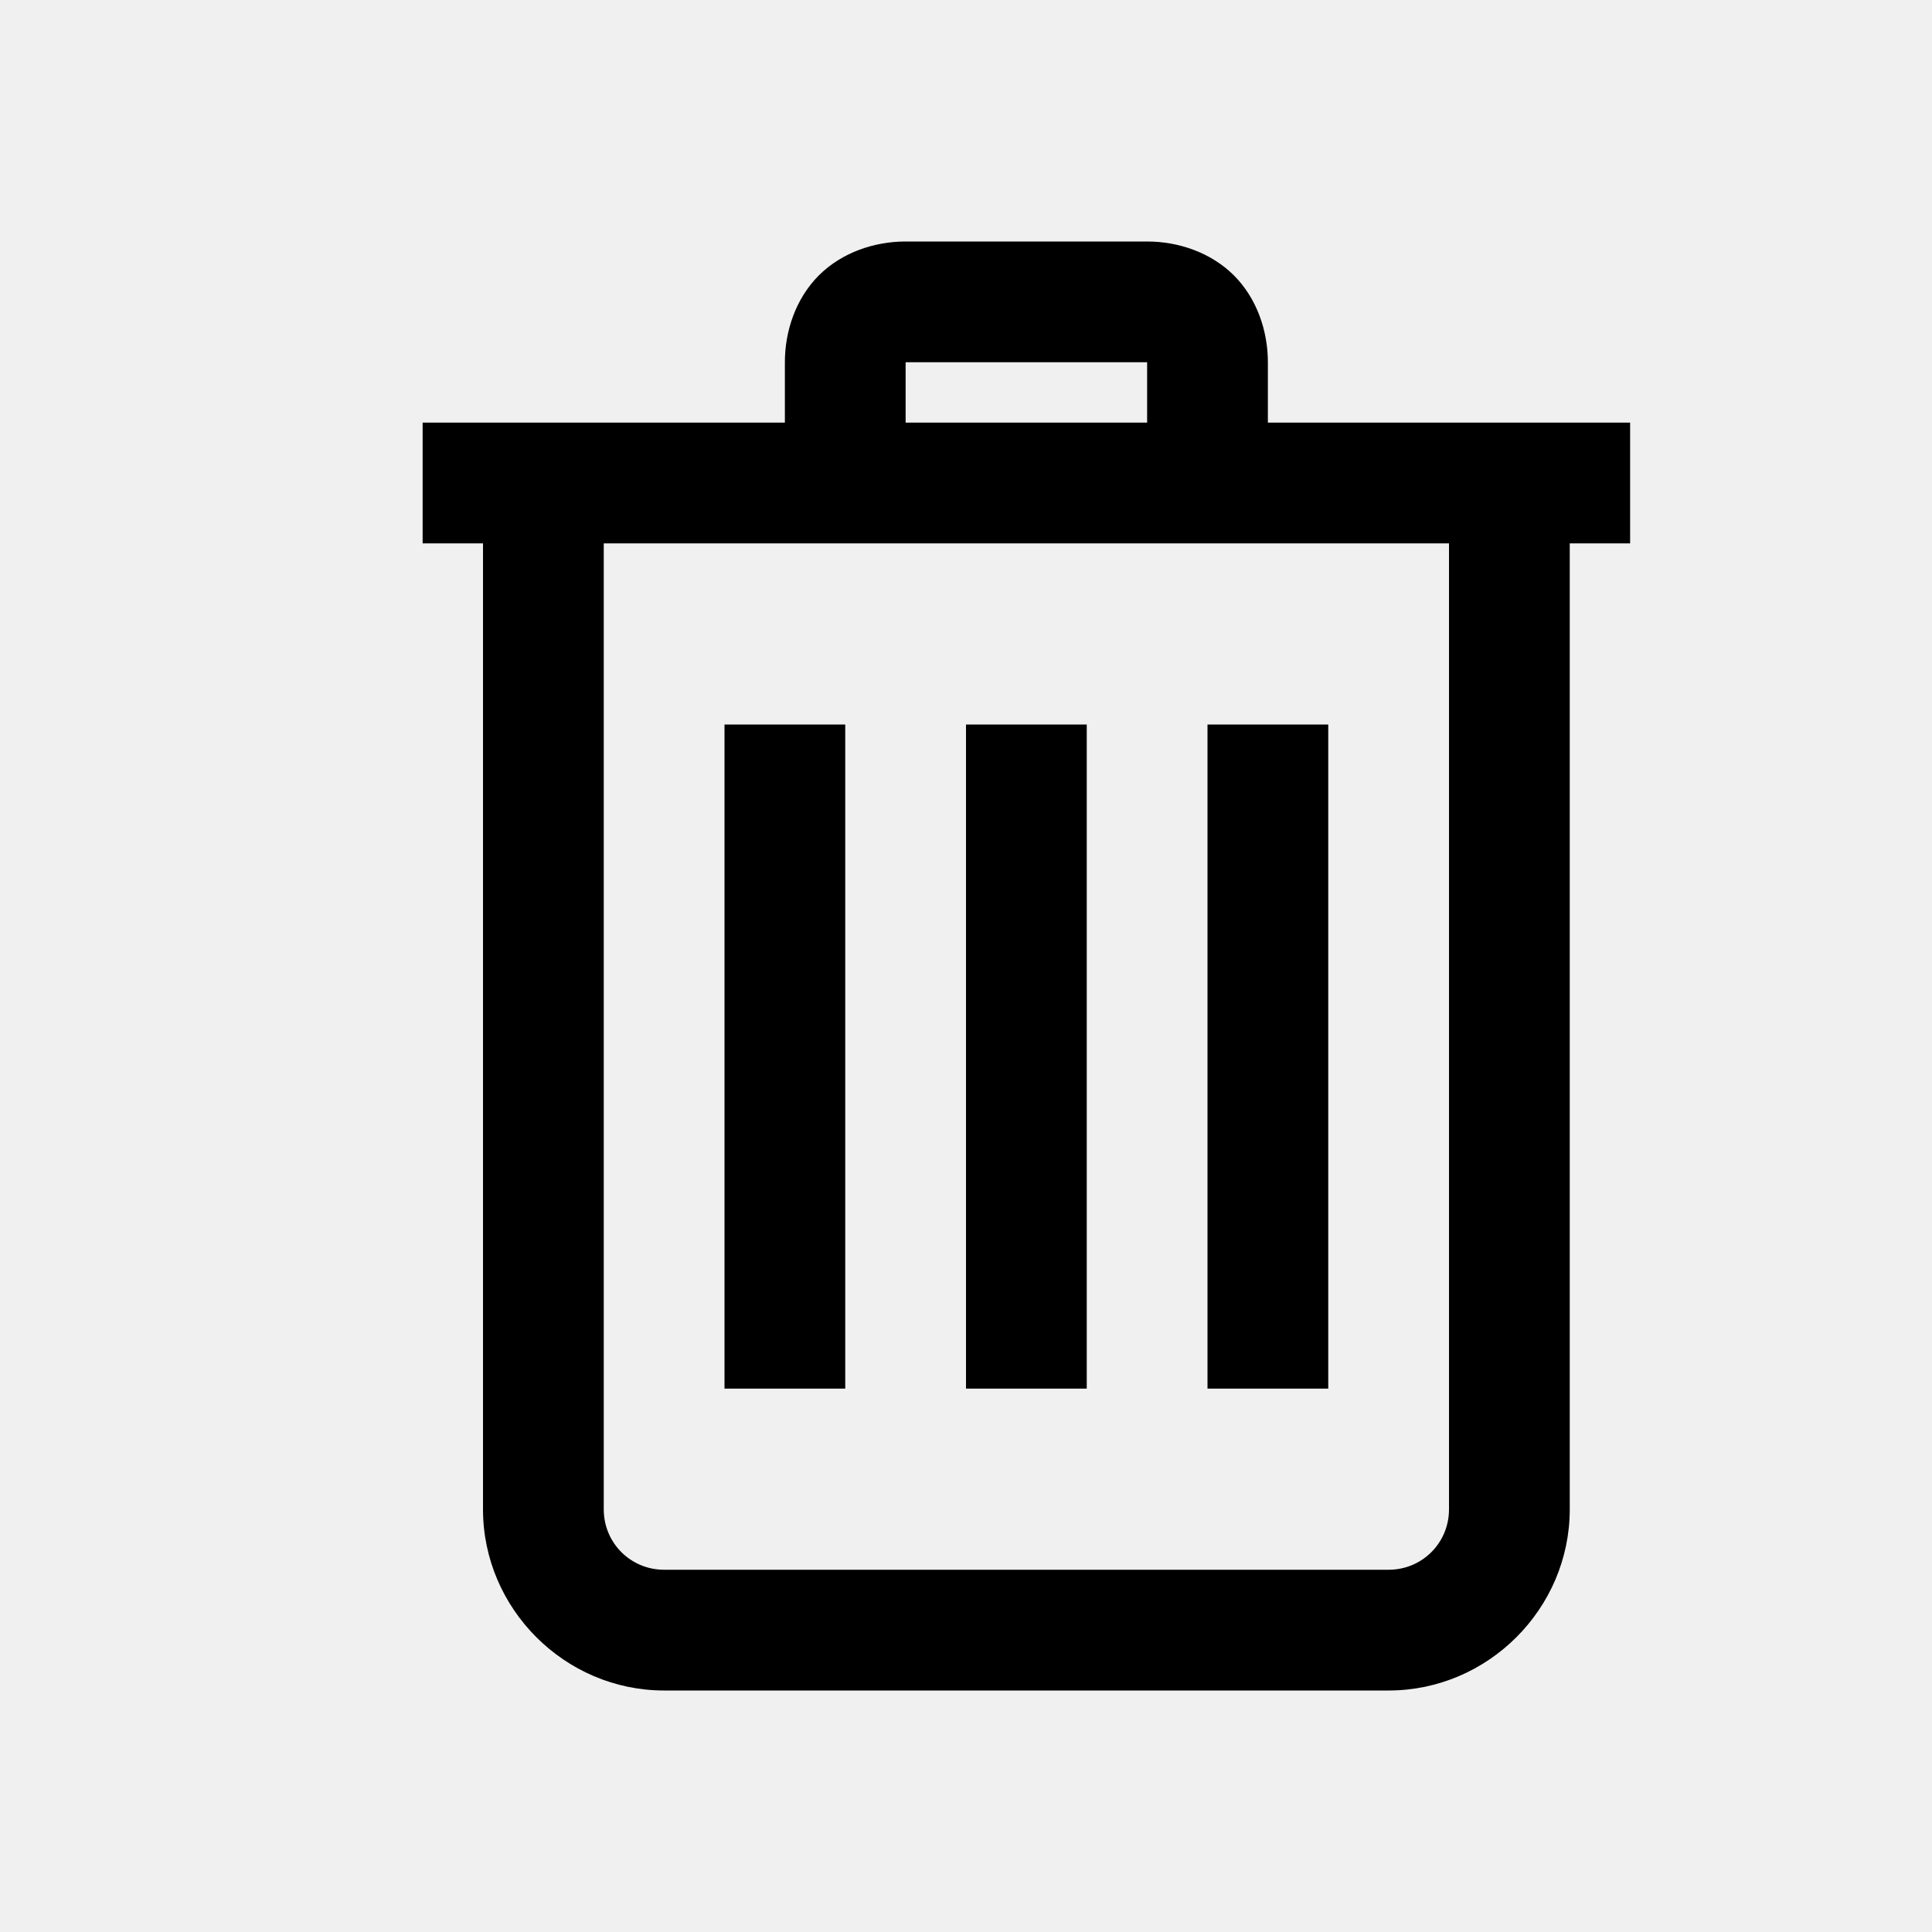
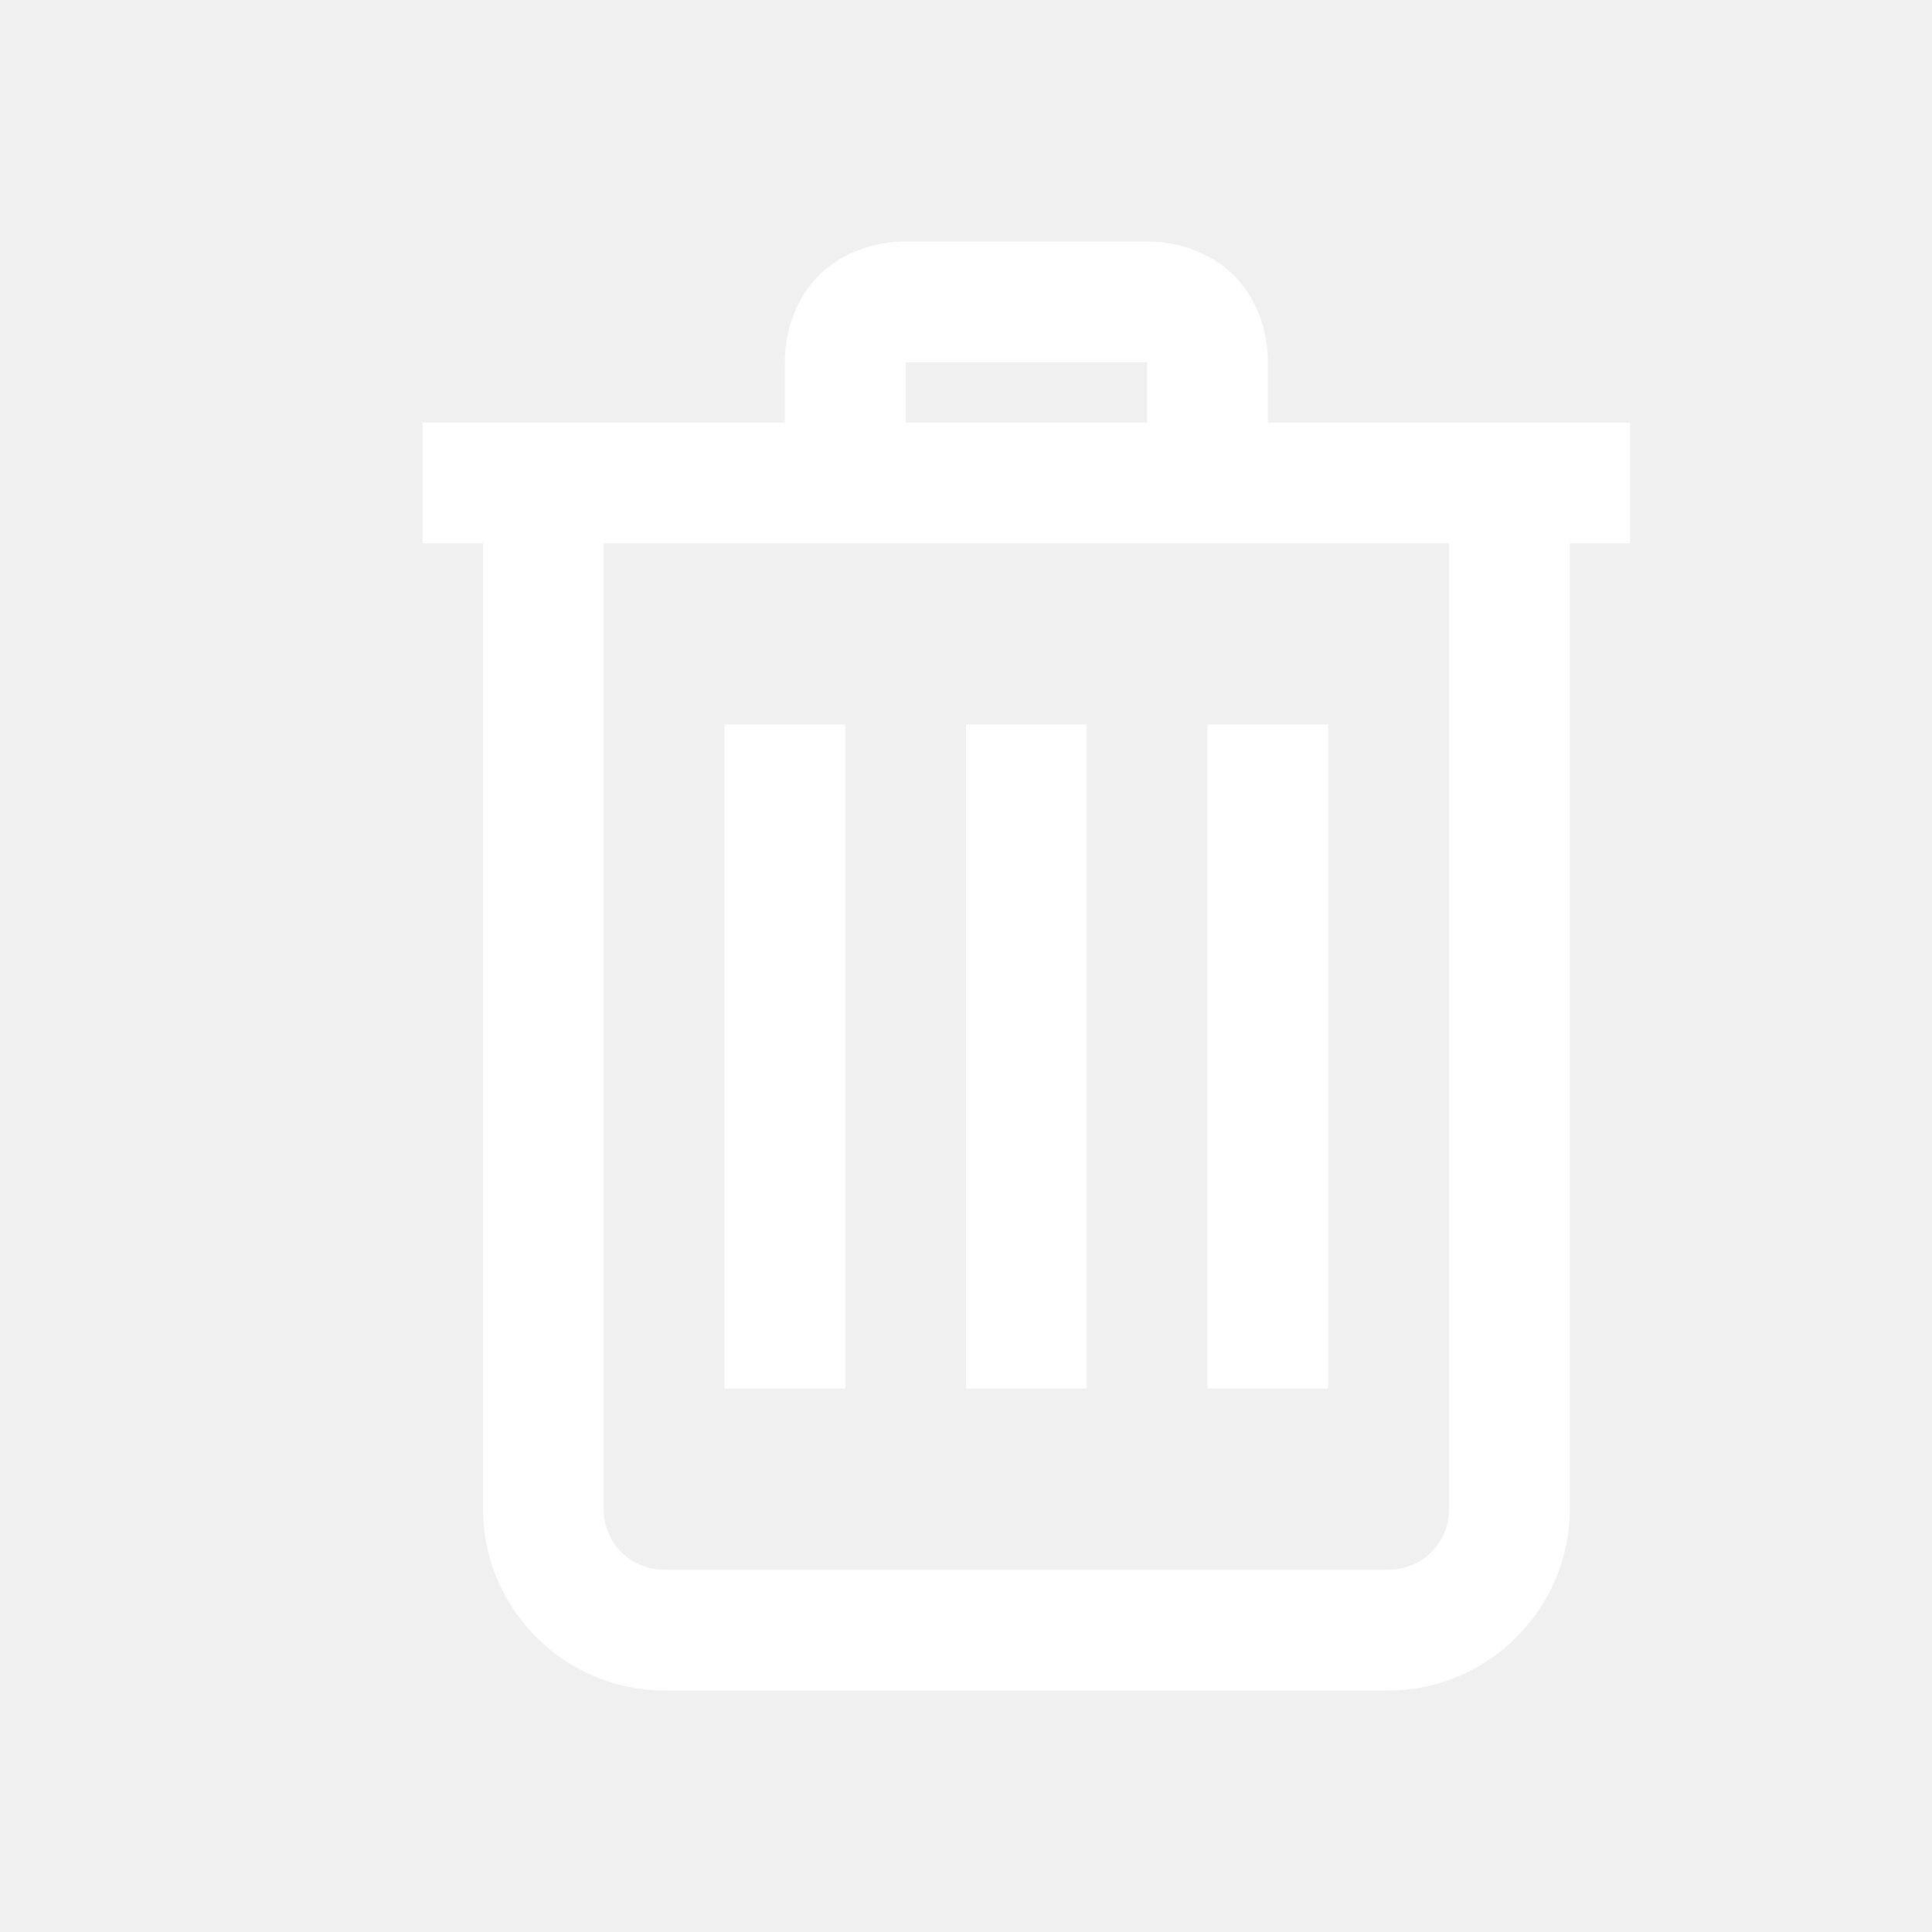
- <svg xmlns="http://www.w3.org/2000/svg" fill="#000000" viewBox="0 0 32 32" width="22px" height="22px">
+ <svg xmlns="http://www.w3.org/2000/svg" fill="#fff" viewBox="0 0 32 32" width="20px" height="20px">
  <path d="M 15 4 C 14.477 4 13.941 4.184 13.562 4.562 C 13.184 4.941 13 5.477 13 6 L 13 7 L 7 7 L 7 9 L 8 9 L 8 25 C 8 26.645 9.355 28 11 28 L 23 28 C 24.645 28 26 26.645 26 25 L 26 9 L 27 9 L 27 7 L 21 7 L 21 6 C 21 5.477 20.816 4.941 20.438 4.562 C 20.059 4.184 19.523 4 19 4 Z M 15 6 L 19 6 L 19 7 L 15 7 Z M 10 9 L 24 9 L 24 25 C 24 25.555 23.555 26 23 26 L 11 26 C 10.445 26 10 25.555 10 25 Z M 12 12 L 12 23 L 14 23 L 14 12 Z M 16 12 L 16 23 L 18 23 L 18 12 Z M 20 12 L 20 23 L 22 23 L 22 12 Z" />
</svg>
